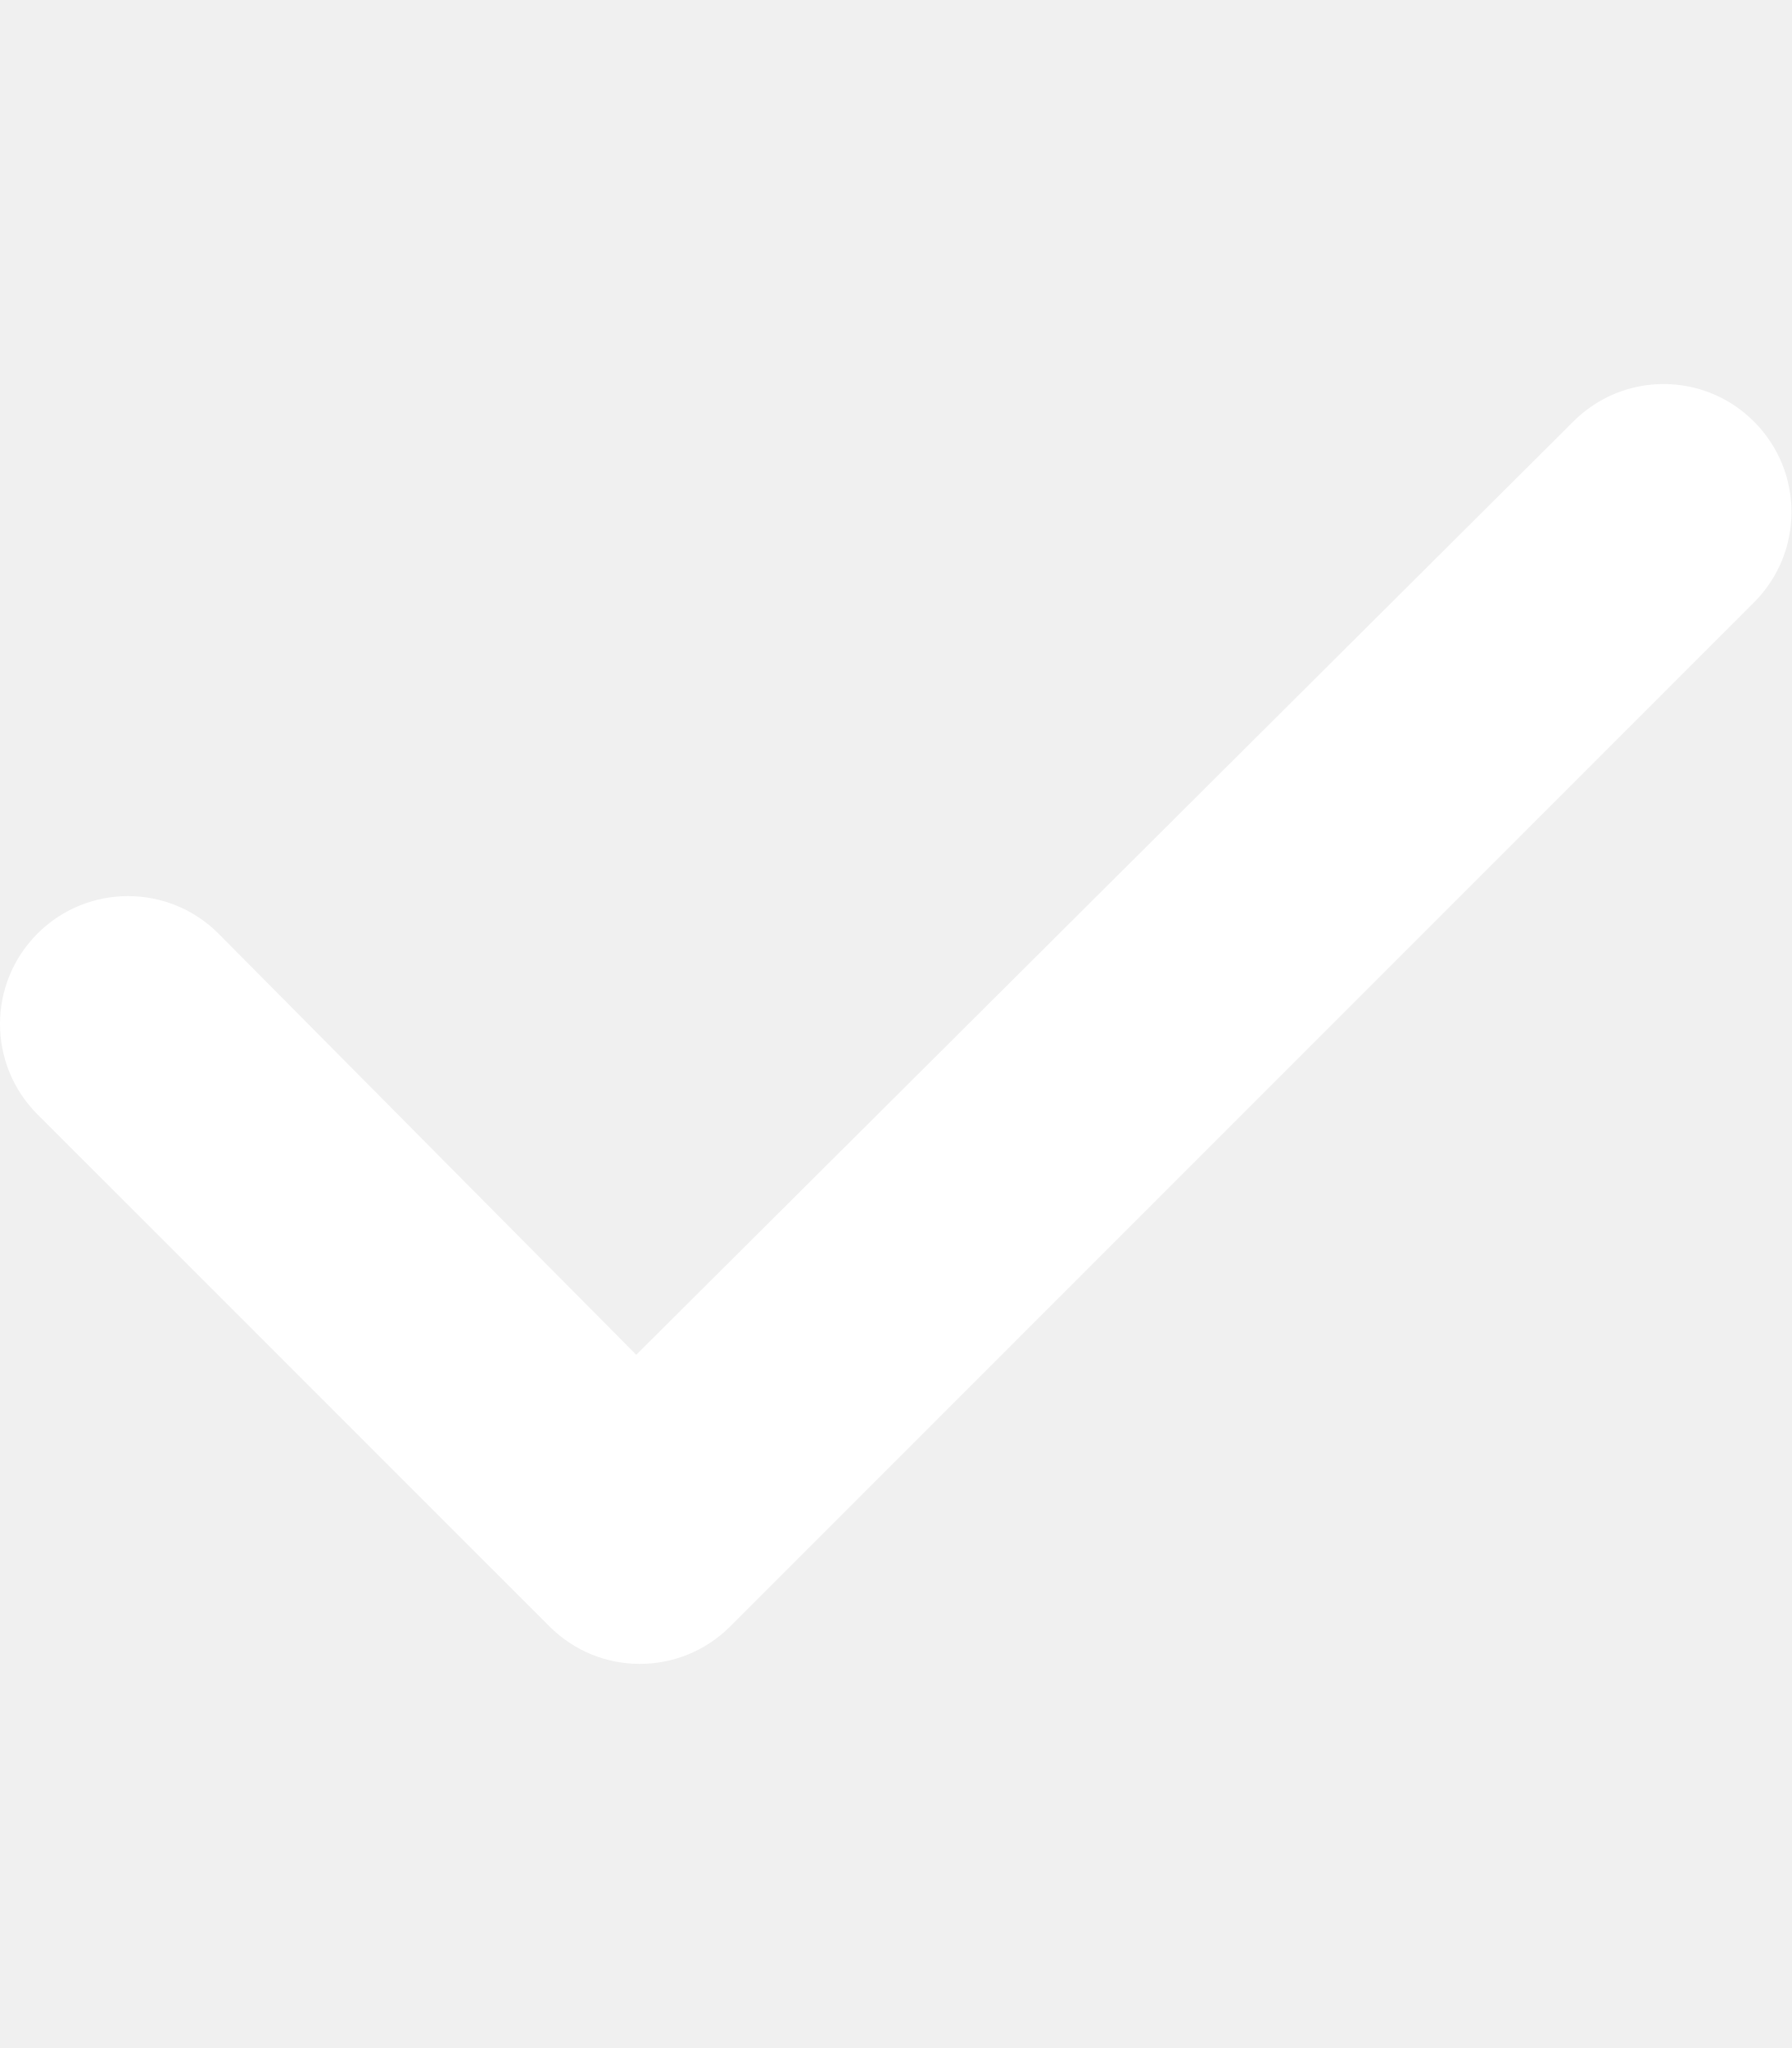
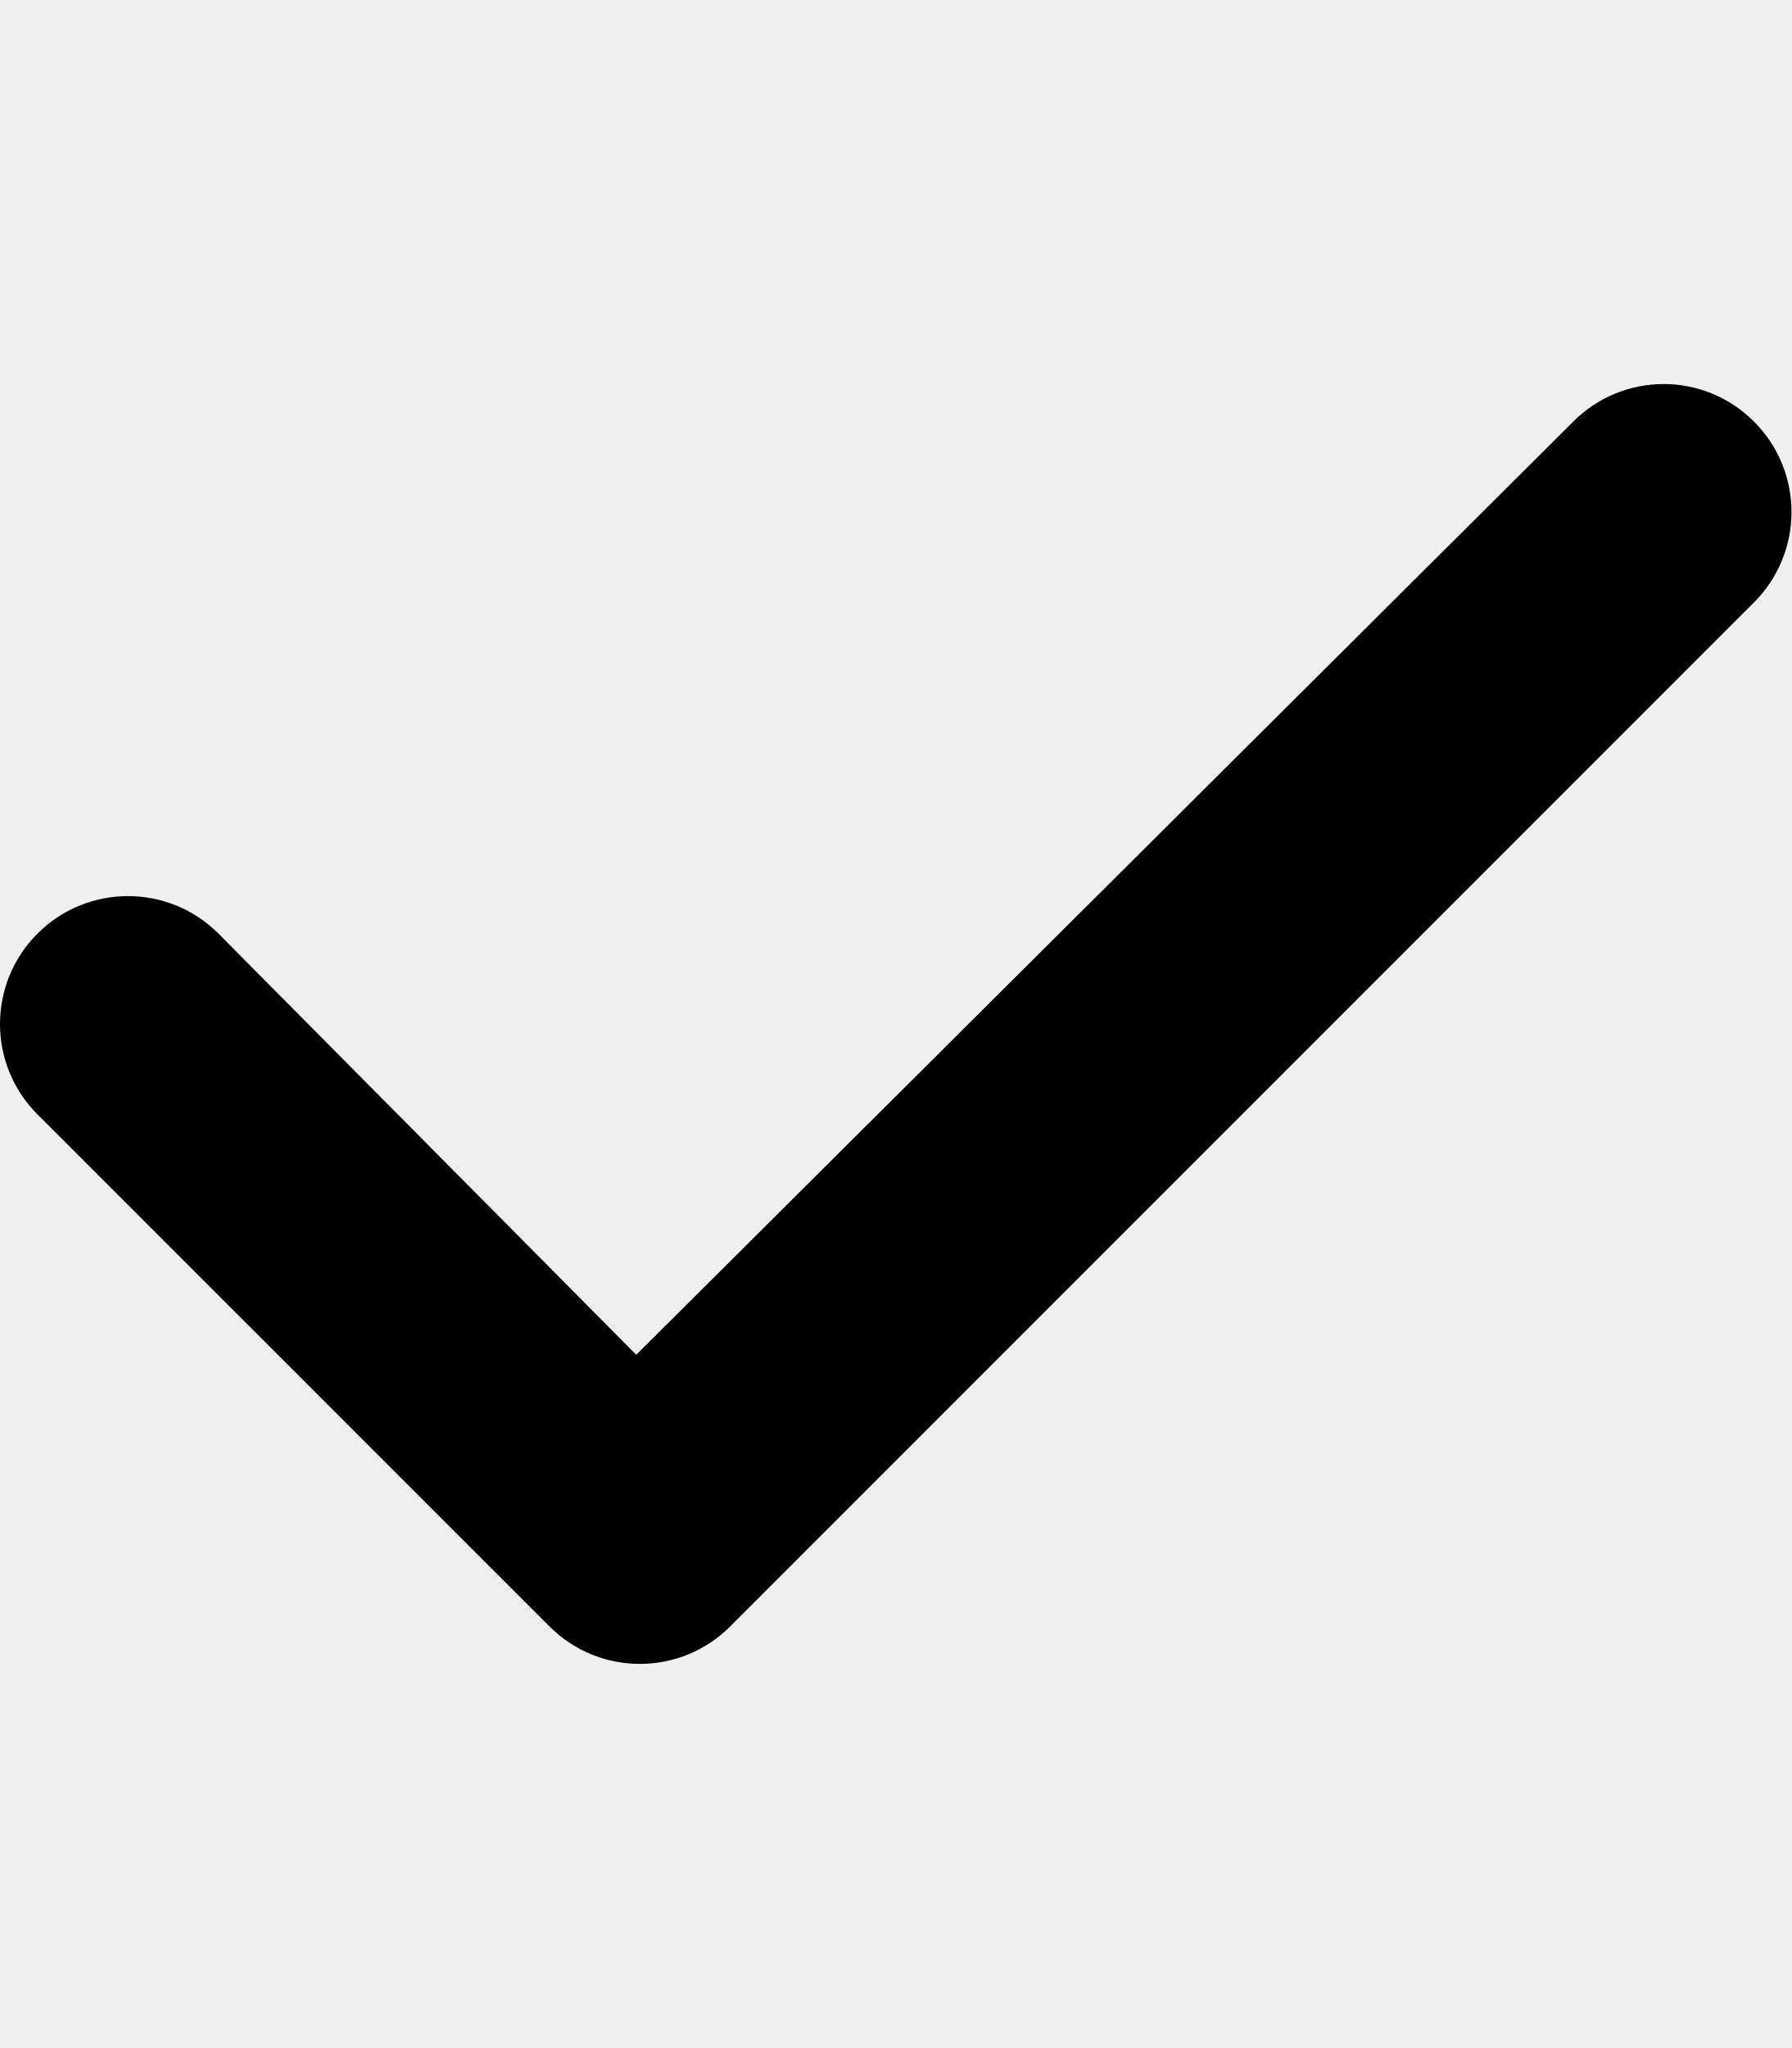
<svg xmlns="http://www.w3.org/2000/svg" viewBox="0 0 448 512">
-   <path fill="#fff" d="M438.6 105.4C451.1 117.9 451.1 138.1 438.6 150.6L182.6 406.6C170.1 419.1 149.9 419.1 137.4 406.6L9.372 278.6C-3.124 266.1-3.124 245.9 9.372 233.4C21.87 220.9 42.13 220.9 54.63 233.4L159.1 338.7L393.4 105.4C405.9 92.88 426.1 92.88 438.6 105.4H438.6z" />
+   <path d="M438.6 105.4C451.1 117.9 451.1 138.1 438.6 150.6L182.6 406.6C170.1 419.1 149.9 419.1 137.4 406.6L9.372 278.6C-3.124 266.1-3.124 245.9 9.372 233.4C21.87 220.9 42.13 220.9 54.63 233.4L159.1 338.7L393.4 105.4C405.9 92.88 426.1 92.88 438.6 105.4H438.6z" />
</svg>
